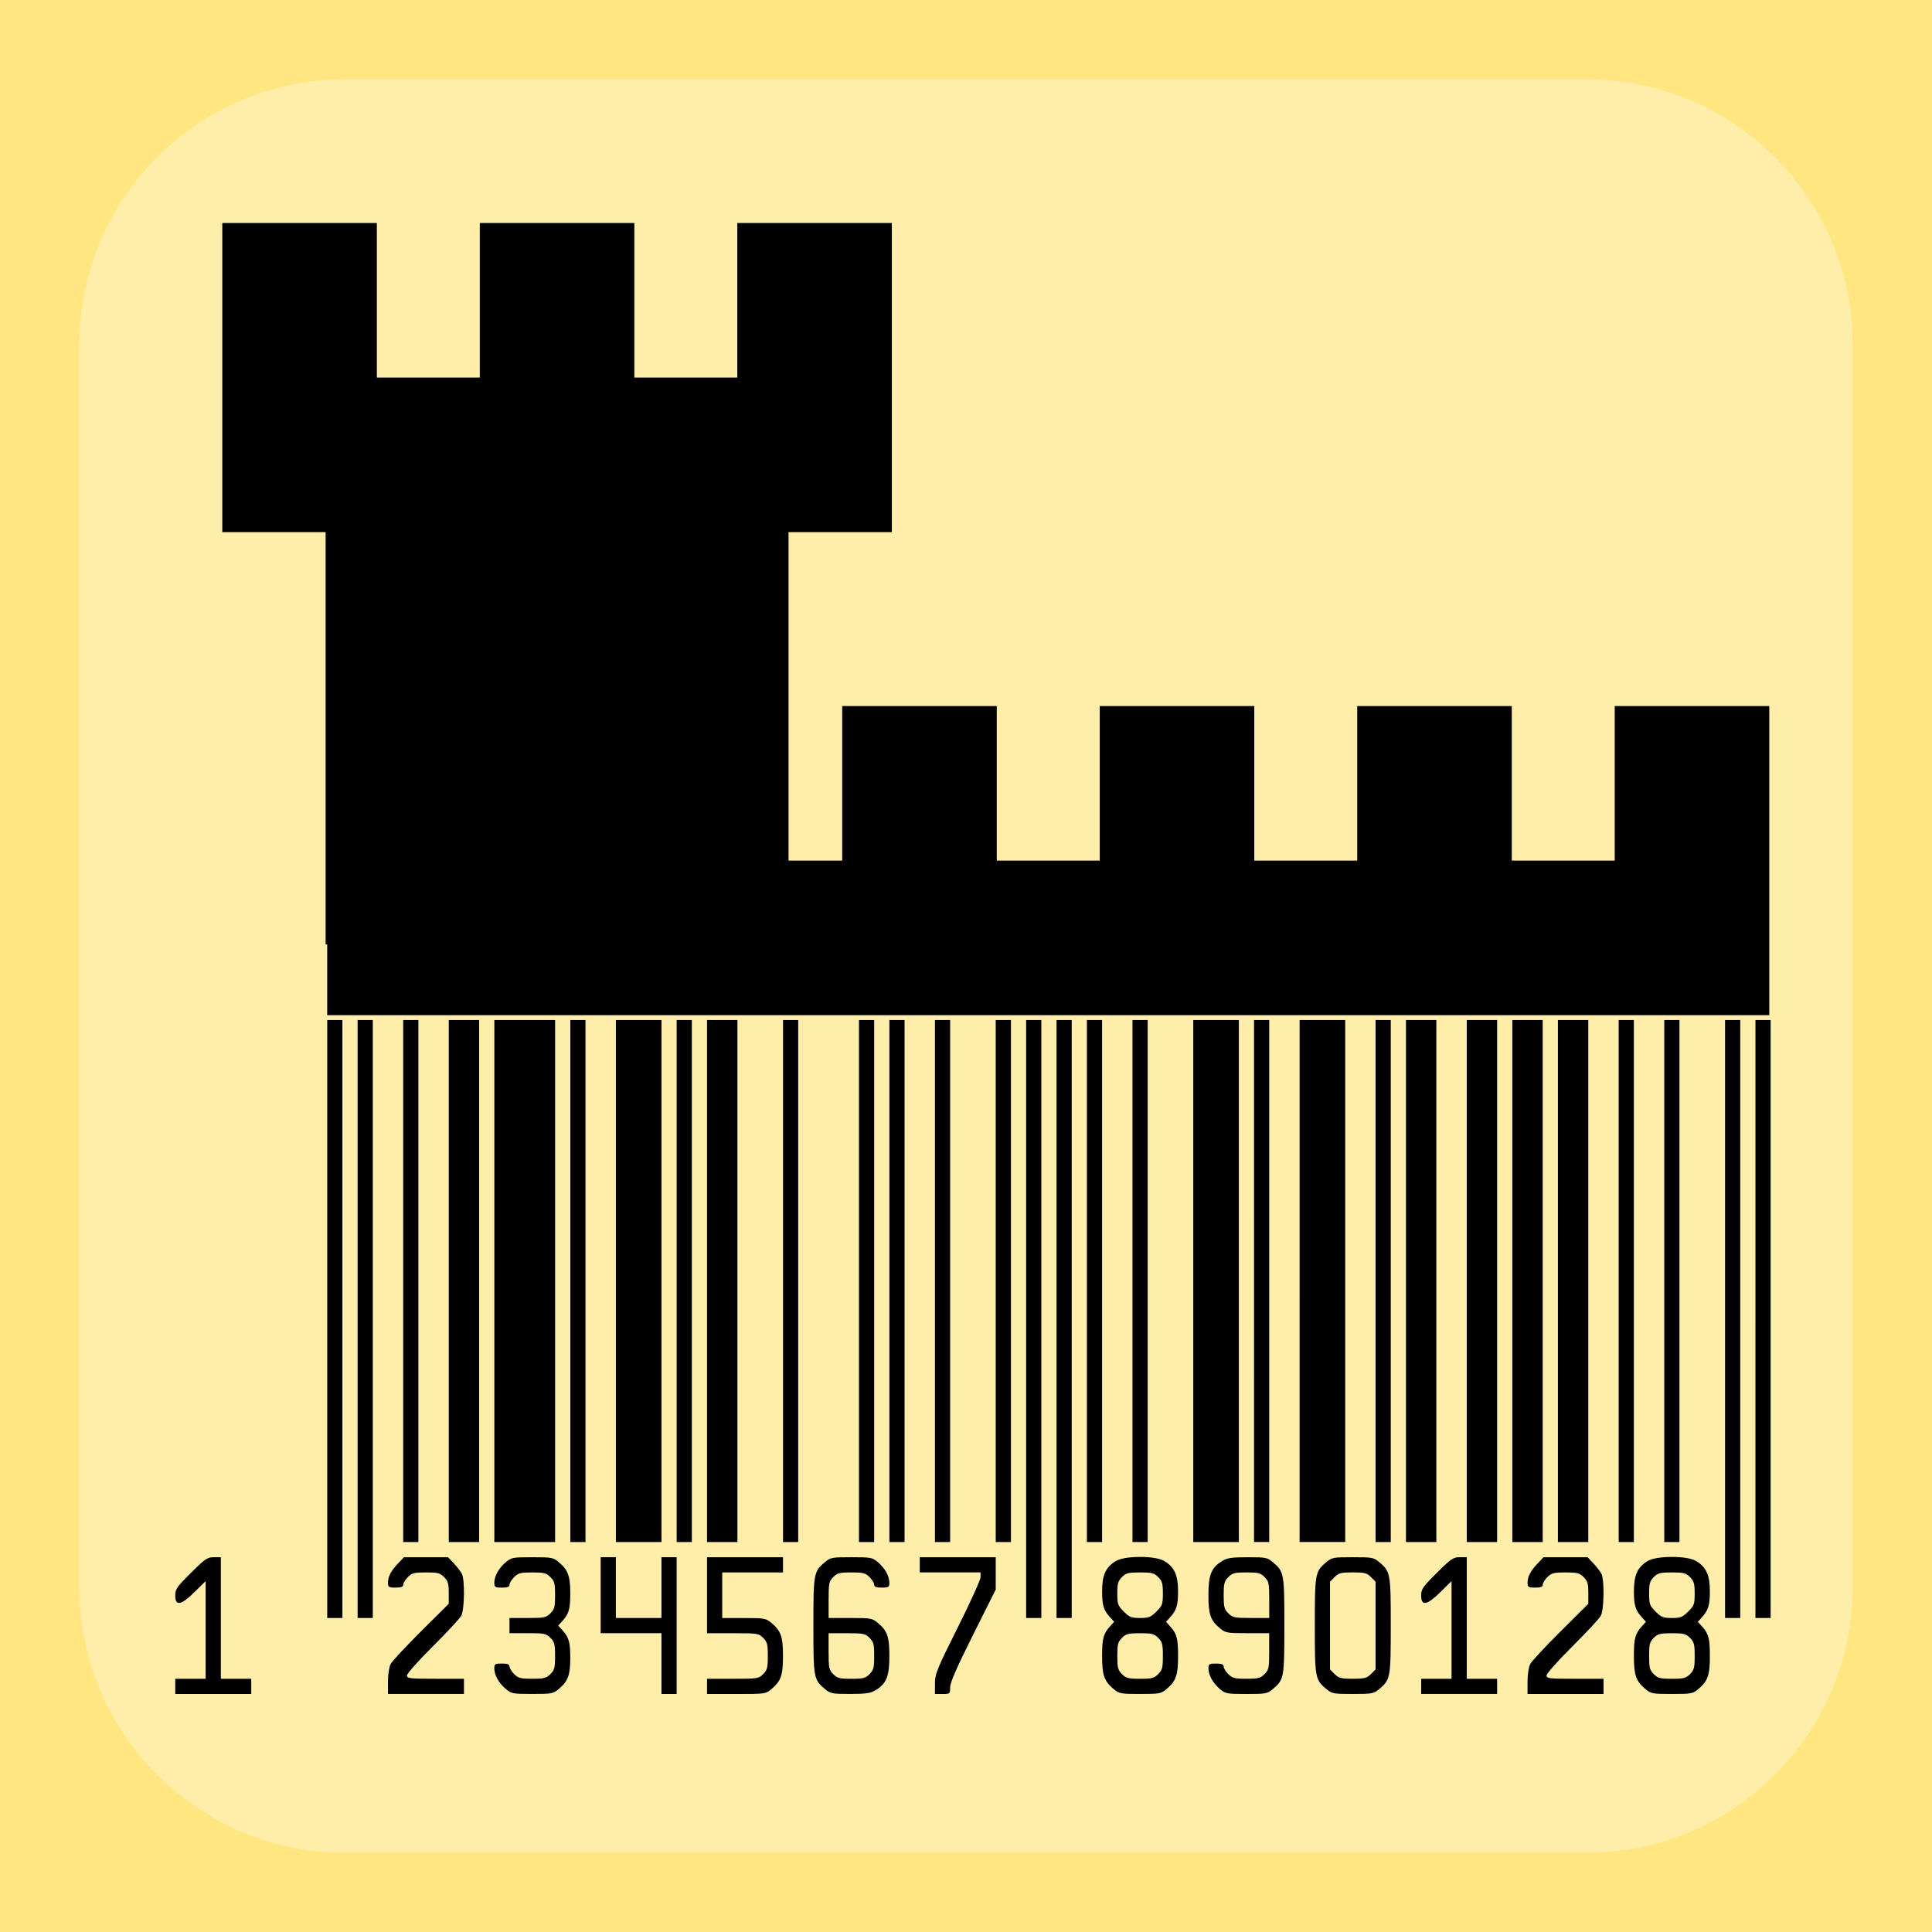
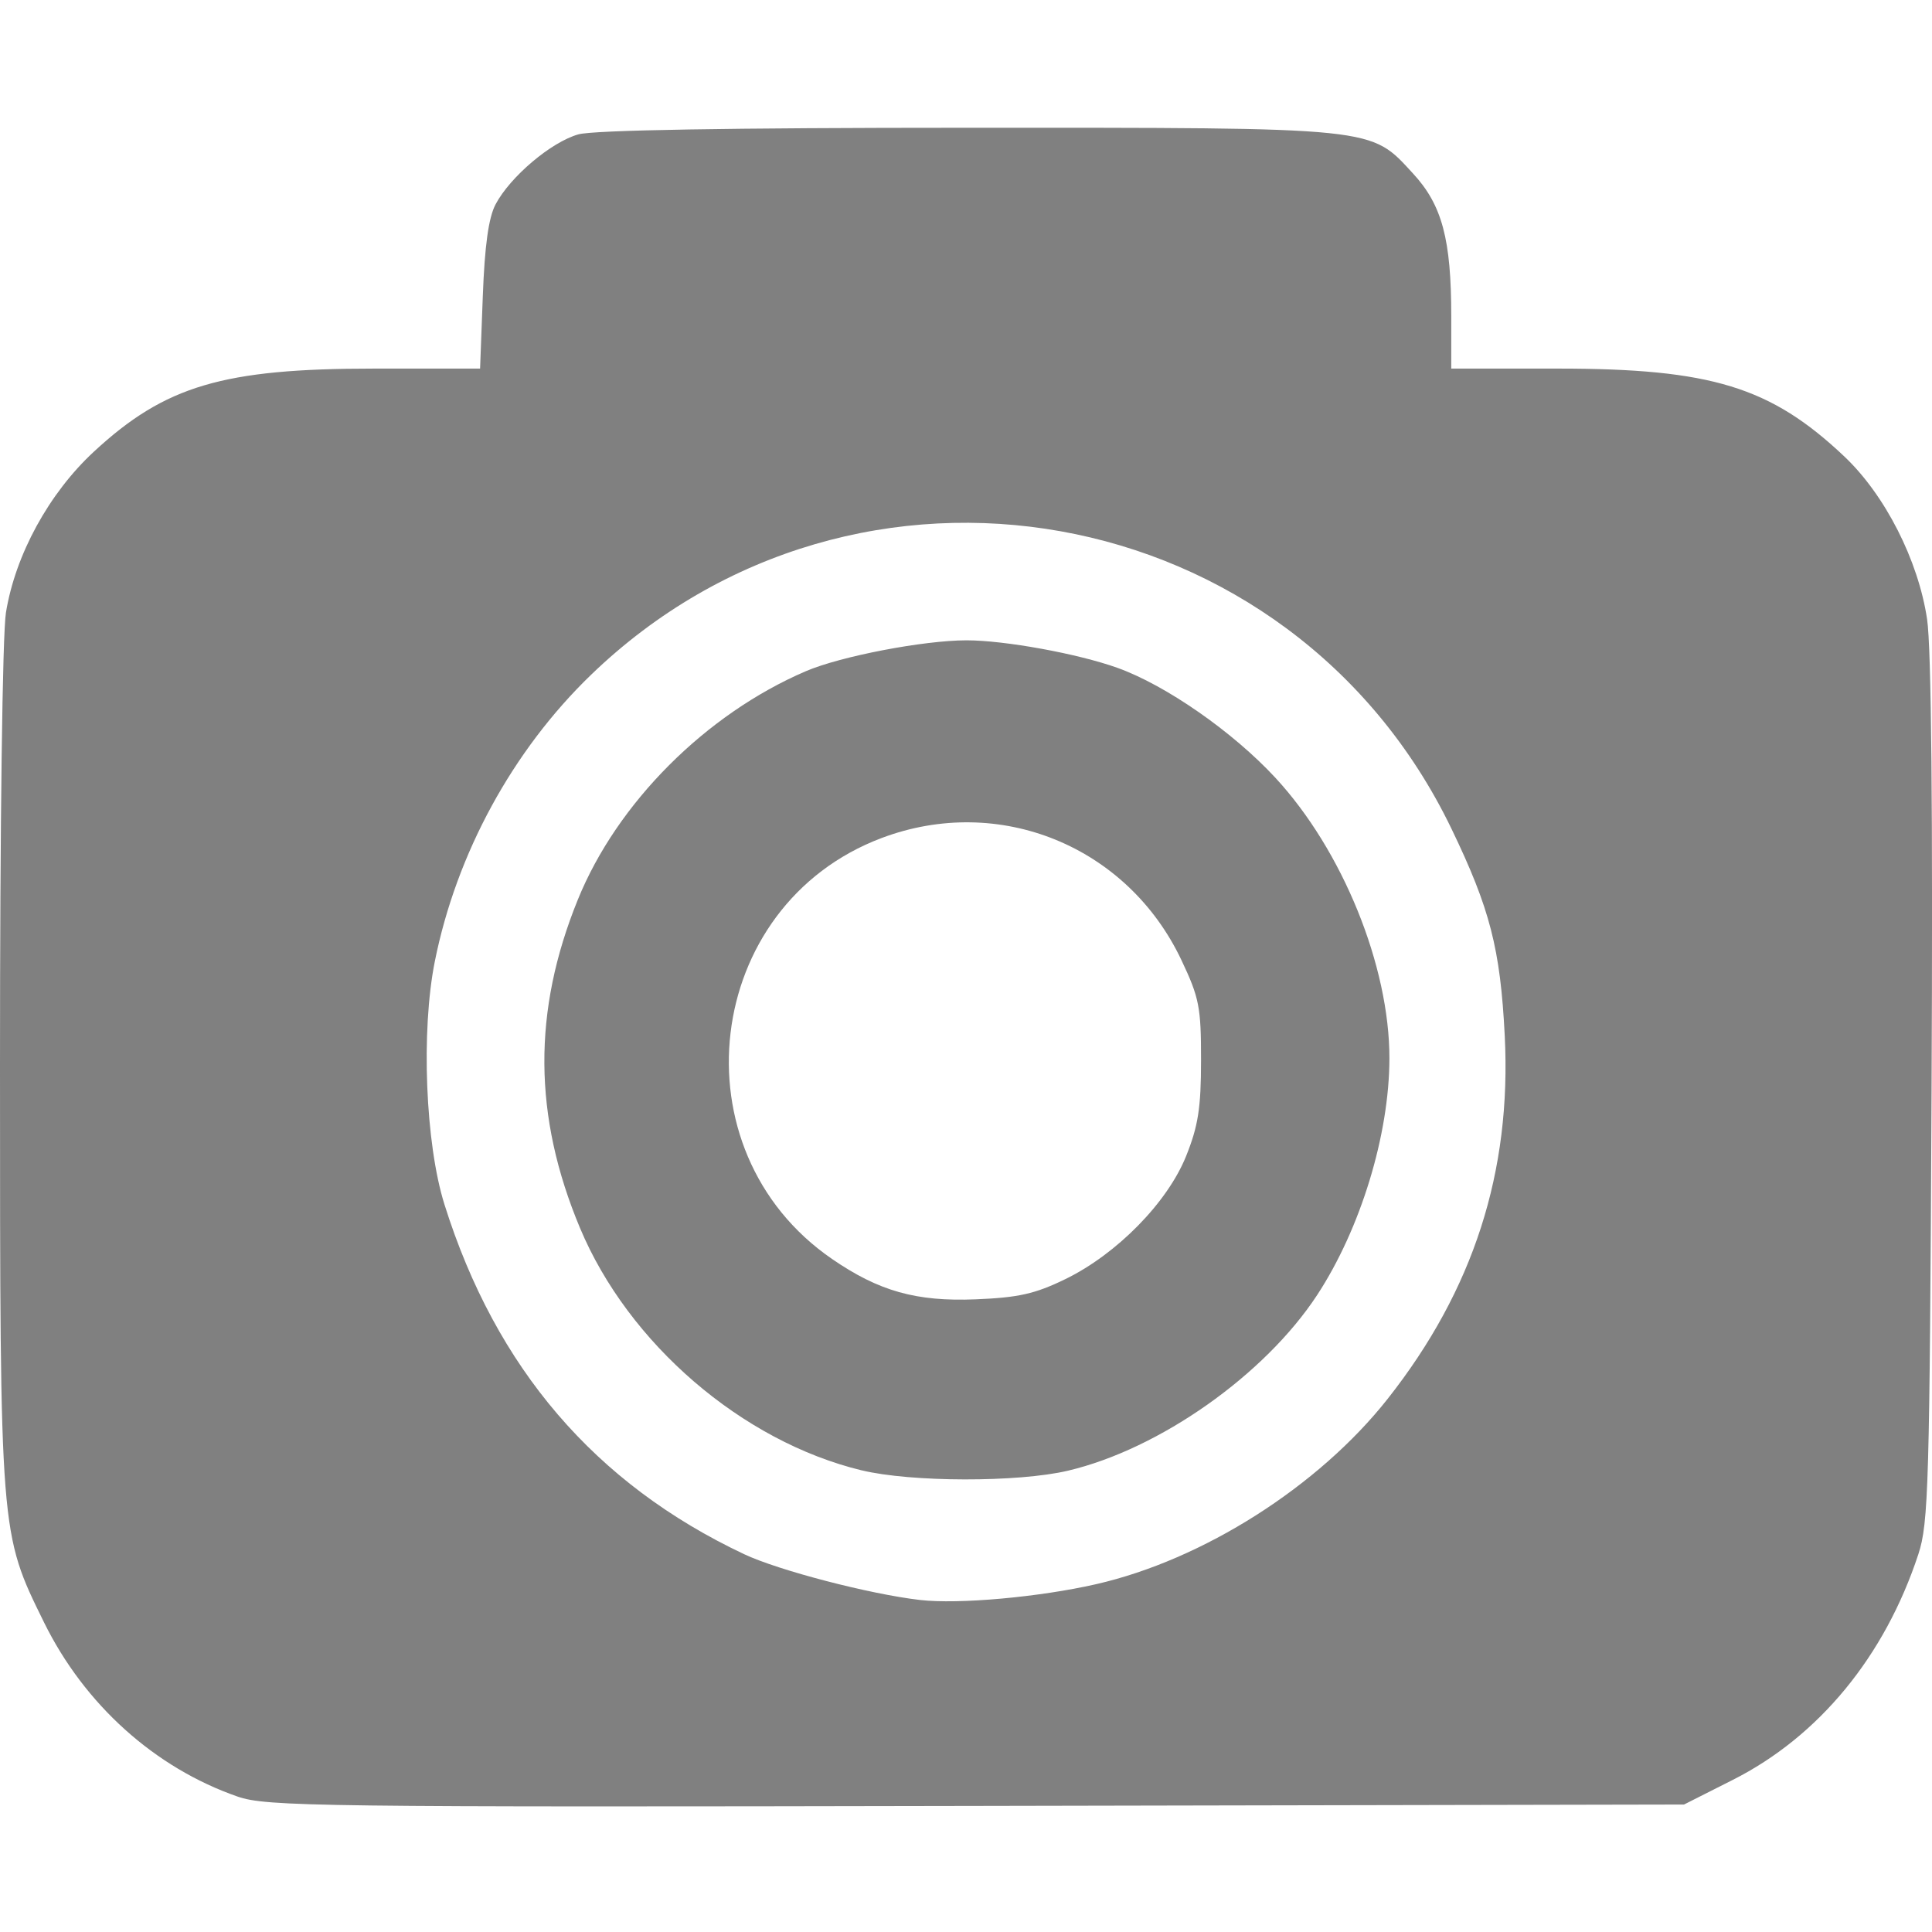
<svg xmlns="http://www.w3.org/2000/svg" width="100" height="100" viewBox="0 0 100 100" version="1.1" id="svg821">
  <defs id="defs815" />
-   <g id="layer1">
+   <g id="layer1" style="display:none">
    <rect style="opacity:1;vector-effect:none;fill:#ffe680;fill-opacity:1;stroke:none;stroke-width:7.887;stroke-linecap:round;stroke-linejoin:round;stroke-miterlimit:4;stroke-dasharray:none;stroke-dashoffset:0;stroke-opacity:1;paint-order:markers fill stroke" id="rect812" width="100" height="100" x="0" y="0" ry="0" />
    <rect ry="13.75" y="4.107" x="4.107" height="91.786" width="91.786" id="rect814" style="opacity:1;vector-effect:none;fill:#ffeeaa;fill-opacity:1;stroke:none;stroke-width:7.239;stroke-linecap:round;stroke-linejoin:round;stroke-miterlimit:4;stroke-dasharray:none;stroke-dashoffset:0;stroke-opacity:1;paint-order:markers fill stroke" />
-     <path style="fill:#000000;stroke-width:0.098" d="m 9.071,87.285 v -0.393 H 9.857 10.644 V 84.364 81.836 l -0.568,0.562 c -0.699,0.692 -1.005,0.75 -1.005,0.191 0,-0.334 0.081,-0.452 0.813,-1.18 C 10.611,80.686 10.736,80.601 11.064,80.601 h 0.367 v 3.146 3.146 h 0.786 0.786 v 0.393 0.393 H 11.037 9.071 Z M 20.081,87.035 c 0,-0.369 0.06,-0.757 0.141,-0.909 0.077,-0.146 0.785,-0.906 1.573,-1.69 l 1.432,-1.424 v -0.571 c 0,-0.475 -0.041,-0.611 -0.241,-0.812 -0.211,-0.211 -0.329,-0.241 -0.938,-0.241 -0.609,0 -0.728,0.03 -0.938,0.241 -0.133,0.133 -0.241,0.31 -0.241,0.393 0,0.112 -0.104,0.152 -0.393,0.152 -0.357,0 -0.393,-0.024 -0.393,-0.252 0,-0.324 0.145,-0.603 0.523,-1.001 l 0.302,-0.319 h 1.141 1.141 l 0.302,0.319 c 0.166,0.176 0.352,0.416 0.413,0.534 0.162,0.316 0.14,1.852 -0.031,2.174 -0.077,0.146 -0.741,0.862 -1.475,1.591 -0.734,0.729 -1.334,1.404 -1.334,1.499 0,0.158 0.131,0.173 1.475,0.173 h 1.475 v 0.393 0.393 h -1.966 -1.966 z m 6.099,0.386 c -0.364,-0.306 -0.594,-0.719 -0.594,-1.065 0,-0.227 0.037,-0.251 0.393,-0.251 0.289,0 0.393,0.04 0.393,0.152 0,0.084 0.109,0.261 0.241,0.393 0.211,0.211 0.329,0.241 0.938,0.241 0.609,0 0.728,-0.03 0.938,-0.241 0.211,-0.211 0.241,-0.329 0.241,-0.938 0,-0.609 -0.03,-0.728 -0.241,-0.938 -0.222,-0.222 -0.314,-0.241 -1.18,-0.241 h -0.938 v -0.393 -0.393 h 0.938 c 0.865,0 0.957,-0.019 1.18,-0.241 0.211,-0.211 0.241,-0.329 0.241,-0.938 0,-0.609 -0.03,-0.728 -0.241,-0.938 -0.211,-0.211 -0.329,-0.241 -0.938,-0.241 -0.609,0 -0.728,0.03 -0.938,0.241 -0.133,0.133 -0.241,0.31 -0.241,0.393 0,0.112 -0.104,0.152 -0.393,0.152 -0.356,0 -0.393,-0.024 -0.393,-0.251 0,-0.346 0.23,-0.759 0.594,-1.065 0.289,-0.243 0.365,-0.257 1.372,-0.257 1.007,0 1.083,0.014 1.372,0.257 0.476,0.401 0.594,0.72 0.594,1.612 0,0.818 -0.071,1.063 -0.423,1.448 l -0.201,0.221 0.201,0.221 c 0.351,0.386 0.423,0.63 0.423,1.448 0,0.892 -0.118,1.211 -0.594,1.612 -0.289,0.243 -0.365,0.257 -1.372,0.257 -1.007,0 -1.083,-0.014 -1.372,-0.257 z m 8.057,-1.315 v -1.573 h -1.573 -1.573 v -1.966 -1.966 h 0.393 0.393 v 1.573 1.573 h 1.18 1.18 v -1.573 -1.573 h 0.393 0.393 v 3.539 3.539 h -0.393 -0.393 z m 2.359,1.18 v -0.393 h 1.332 c 1.283,0 1.34,-0.009 1.573,-0.241 0.211,-0.211 0.241,-0.329 0.241,-0.938 0,-0.609 -0.03,-0.728 -0.241,-0.938 -0.232,-0.232 -0.29,-0.241 -1.573,-0.241 h -1.332 v -1.966 -1.966 h 1.966 1.966 v 0.393 0.393 h -1.573 -1.573 v 1.18 1.18 h 1.123 c 1.068,0 1.138,0.013 1.429,0.257 0.489,0.411 0.594,0.713 0.594,1.709 0,0.996 -0.105,1.297 -0.594,1.709 -0.301,0.253 -0.33,0.257 -1.822,0.257 h -1.516 z m 6.099,0.136 c -0.577,-0.486 -0.594,-0.578 -0.594,-3.282 0,-2.703 0.017,-2.796 0.594,-3.282 0.289,-0.243 0.365,-0.257 1.372,-0.257 1.007,0 1.083,0.014 1.372,0.257 0.364,0.306 0.594,0.719 0.594,1.065 0,0.227 -0.037,0.251 -0.393,0.251 -0.289,0 -0.393,-0.04 -0.393,-0.152 0,-0.084 -0.109,-0.261 -0.241,-0.393 -0.211,-0.211 -0.329,-0.241 -0.938,-0.241 -0.609,0 -0.728,0.03 -0.938,0.241 -0.222,0.222 -0.241,0.314 -0.241,1.18 v 0.938 h 1.123 c 1.068,0 1.138,0.013 1.429,0.257 0.492,0.414 0.594,0.712 0.593,1.728 -3.91e-4,1.038 -0.151,1.409 -0.711,1.75 -0.264,0.161 -0.496,0.195 -1.32,0.196 -0.936,3.91e-4 -1.02,-0.016 -1.306,-0.257 z m 2.311,-0.77 c 0.211,-0.211 0.241,-0.329 0.241,-0.938 0,-0.609 -0.03,-0.728 -0.241,-0.938 -0.222,-0.222 -0.314,-0.241 -1.18,-0.241 h -0.938 v 0.938 c 0,0.865 0.019,0.957 0.241,1.18 0.211,0.211 0.329,0.241 0.938,0.241 0.609,0 0.728,-0.03 0.938,-0.241 z m 3.387,0.486 c 0,-0.495 0.1,-0.742 1.18,-2.899 0.649,-1.297 1.18,-2.469 1.18,-2.604 v -0.247 h -1.573 -1.573 v -0.393 -0.393 h 1.966 1.966 v 0.836 0.836 l -1.18,2.358 c -0.835,1.669 -1.18,2.458 -1.18,2.703 0,0.337 -0.009,0.345 -0.393,0.345 h -0.393 z m 9.245,0.284 c -0.489,-0.412 -0.594,-0.713 -0.594,-1.71 0,-0.913 0.066,-1.155 0.423,-1.547 l 0.201,-0.221 -0.201,-0.221 c -0.346,-0.38 -0.423,-0.628 -0.422,-1.37 3.92e-4,-0.827 0.187,-1.236 0.711,-1.555 0.464,-0.283 2.044,-0.283 2.509,0 0.524,0.319 0.711,0.728 0.711,1.555 3.92e-4,0.742 -0.076,0.99 -0.422,1.37 l -0.201,0.221 0.201,0.221 c 0.357,0.391 0.423,0.633 0.423,1.547 0,0.997 -0.105,1.299 -0.594,1.71 -0.289,0.243 -0.365,0.257 -1.372,0.257 -1.007,0 -1.083,-0.014 -1.372,-0.257 z m 2.311,-0.77 c 0.211,-0.211 0.241,-0.329 0.241,-0.938 0,-0.609 -0.03,-0.728 -0.241,-0.938 -0.211,-0.211 -0.329,-0.241 -0.938,-0.241 -0.609,0 -0.728,0.03 -0.938,0.241 -0.211,0.211 -0.241,0.329 -0.241,0.938 0,0.609 0.03,0.728 0.241,0.938 0.211,0.211 0.329,0.241 0.938,0.241 0.609,0 0.728,-0.03 0.938,-0.241 z m -0.093,-3.239 c 0.308,-0.308 0.334,-0.382 0.334,-0.938 0,-0.51 -0.037,-0.642 -0.241,-0.845 -0.211,-0.211 -0.329,-0.241 -0.938,-0.241 -0.609,0 -0.728,0.03 -0.938,0.241 -0.204,0.204 -0.241,0.335 -0.241,0.845 0,0.556 0.027,0.631 0.334,0.938 0.294,0.294 0.395,0.334 0.845,0.334 0.45,0 0.551,-0.04 0.845,-0.334 z m 3.287,4.009 c -0.364,-0.306 -0.594,-0.719 -0.594,-1.065 0,-0.227 0.037,-0.251 0.393,-0.251 0.289,0 0.393,0.04 0.393,0.152 0,0.084 0.109,0.261 0.241,0.393 0.211,0.211 0.329,0.241 0.938,0.241 0.609,0 0.728,-0.03 0.938,-0.241 0.222,-0.222 0.241,-0.314 0.241,-1.18 v -0.938 h -1.123 c -1.068,0 -1.138,-0.013 -1.429,-0.257 -0.492,-0.414 -0.594,-0.712 -0.593,-1.728 3.91e-4,-1.038 0.151,-1.409 0.711,-1.75 0.264,-0.161 0.496,-0.195 1.32,-0.196 0.936,-3.92e-4 1.02,0.016 1.306,0.257 0.577,0.486 0.594,0.578 0.594,3.282 0,2.703 -0.017,2.796 -0.594,3.282 -0.289,0.243 -0.365,0.257 -1.372,0.257 -1.007,0 -1.083,-0.014 -1.372,-0.257 z m 2.552,-4.613 c 0,-0.865 -0.019,-0.957 -0.241,-1.18 -0.211,-0.211 -0.329,-0.241 -0.938,-0.241 -0.609,0 -0.728,0.03 -0.938,0.241 -0.211,0.211 -0.241,0.329 -0.241,0.938 0,0.609 0.03,0.728 0.241,0.938 0.222,0.222 0.314,0.241 1.18,0.241 h 0.938 z m 2.953,4.613 c -0.577,-0.486 -0.594,-0.578 -0.594,-3.282 0,-2.703 0.017,-2.796 0.594,-3.282 0.289,-0.243 0.365,-0.257 1.372,-0.257 1.007,0 1.083,0.014 1.372,0.257 0.577,0.486 0.594,0.578 0.594,3.282 0,2.703 -0.017,2.796 -0.594,3.282 -0.289,0.243 -0.365,0.257 -1.372,0.257 -1.007,0 -1.083,-0.014 -1.372,-0.257 z m 2.311,-0.77 0.241,-0.241 V 84.14 81.87 L 70.958,81.628 c -0.211,-0.211 -0.329,-0.241 -0.938,-0.241 -0.609,0 -0.728,0.03 -0.938,0.241 l -0.241,0.241 v 2.27 2.27 l 0.241,0.241 c 0.211,0.211 0.329,0.241 0.938,0.241 0.609,0 0.728,-0.03 0.938,-0.241 z m 2.601,0.635 v -0.393 h 0.786 0.786 V 84.364 81.836 l -0.568,0.562 c -0.699,0.692 -1.005,0.75 -1.005,0.191 0,-0.334 0.081,-0.452 0.813,-1.18 0.727,-0.723 0.852,-0.809 1.18,-0.809 h 0.367 v 3.146 3.146 h 0.786 0.786 v 0.393 0.393 h -1.966 -1.966 z m 5.505,-0.251 c 0,-0.369 0.06,-0.757 0.141,-0.909 0.077,-0.146 0.785,-0.906 1.573,-1.69 l 1.432,-1.424 v -0.571 c 0,-0.475 -0.041,-0.611 -0.241,-0.812 -0.211,-0.211 -0.329,-0.241 -0.938,-0.241 -0.609,0 -0.728,0.03 -0.938,0.241 -0.133,0.133 -0.241,0.31 -0.241,0.393 0,0.112 -0.104,0.152 -0.393,0.152 -0.357,0 -0.393,-0.024 -0.393,-0.252 0,-0.324 0.145,-0.603 0.523,-1.001 l 0.302,-0.319 h 1.141 1.141 l 0.302,0.319 c 0.166,0.176 0.352,0.416 0.413,0.534 0.162,0.316 0.14,1.852 -0.031,2.174 -0.077,0.146 -0.741,0.862 -1.475,1.591 -0.734,0.729 -1.334,1.404 -1.334,1.499 0,0.158 0.131,0.173 1.475,0.173 h 1.475 v 0.393 0.393 H 81.03 79.064 Z m 6.099,0.386 c -0.489,-0.412 -0.594,-0.713 -0.594,-1.71 0,-0.913 0.066,-1.155 0.423,-1.547 l 0.201,-0.221 -0.201,-0.221 c -0.346,-0.38 -0.423,-0.628 -0.422,-1.37 3.92e-4,-0.827 0.187,-1.236 0.711,-1.555 0.464,-0.283 2.044,-0.283 2.509,0 0.524,0.319 0.711,0.728 0.711,1.555 3.92e-4,0.742 -0.076,0.99 -0.422,1.37 l -0.201,0.221 0.201,0.221 c 0.357,0.391 0.423,0.633 0.423,1.547 0,0.997 -0.105,1.299 -0.594,1.71 -0.289,0.243 -0.365,0.257 -1.372,0.257 -1.007,0 -1.083,-0.014 -1.372,-0.257 z m 2.311,-0.77 c 0.211,-0.211 0.241,-0.329 0.241,-0.938 0,-0.609 -0.03,-0.728 -0.241,-0.938 -0.211,-0.211 -0.329,-0.241 -0.938,-0.241 -0.609,0 -0.728,0.03 -0.938,0.241 -0.211,0.211 -0.241,0.329 -0.241,0.938 0,0.609 0.03,0.728 0.241,0.938 0.211,0.211 0.329,0.241 0.938,0.241 0.609,0 0.728,-0.03 0.938,-0.241 z m -0.093,-3.239 c 0.308,-0.308 0.334,-0.382 0.334,-0.938 0,-0.51 -0.037,-0.642 -0.241,-0.845 -0.211,-0.211 -0.329,-0.241 -0.938,-0.241 -0.609,0 -0.728,0.03 -0.938,0.241 -0.204,0.204 -0.241,0.335 -0.241,0.845 0,0.556 0.027,0.631 0.334,0.938 0.294,0.294 0.395,0.334 0.845,0.334 0.45,0 0.551,-0.04 0.845,-0.334 z m -70.445,-20.949 0,-9.666 h 0.393 0.393 l 0,9.666 v 21.283 h -0.393 -0.393 z m 1.573,0 0,-9.666 h 0.393 0.393 l 0,9.666 v 21.283 h -0.393 -0.393 z m 34.603,0 0,-9.666 h 0.393 0.393 l 0,9.666 v 21.283 h -0.393 -0.393 z m 1.573,0 0,-9.666 h 0.393 0.393 l 0,9.666 v 21.283 h -0.393 -0.393 z m 34.603,0 0,-9.666 h 0.393 0.393 l 0,9.666 v 21.283 h -0.393 -0.393 z m 1.573,0 0,-9.666 h 0.393 0.393 l 0,9.666 V 83.746 H 91.254 90.861 Z m -69.993,-1.966 0,-7.7 h 0.393 0.393 l 0,7.7 v 19.317 h -0.393 -0.393 z m 2.359,0 0,-7.7 h 0.786 0.786 l 0,7.7 v 19.317 h -0.786 -0.786 z m 2.359,0 0,-7.7 h 1.573 1.573 l 0,7.7 v 19.317 h -1.573 -1.573 z m 3.932,0 0,-7.7 h 0.393 0.393 l 0,7.7 v 19.317 h -0.393 -0.393 z m 2.359,0 0,-7.7 h 1.18 1.18 l 0,7.7 v 19.317 h -1.18 -1.18 z m 3.146,0 0,-7.7 h 0.393 0.393 l 0,7.7 v 19.317 h -0.393 -0.393 z m 1.573,0 0,-7.7 h 0.786 0.786 l 0,7.7 v 19.317 h -0.786 -0.786 z m 3.932,0 0,-7.7 h 0.393 0.393 l 0,7.7 v 19.317 h -0.393 -0.393 z m 3.932,0 0,-7.7 h 0.393 0.393 l 0,7.7 v 19.317 h -0.393 -0.393 z m 1.573,0 0,-7.7 h 0.393 0.393 l 0,7.7 v 19.317 h -0.393 -0.393 z m 2.359,0 0,-7.7 h 0.393 0.393 l 0,7.7 v 19.317 h -0.393 -0.393 z m 3.146,0 0,-7.7 h 0.393 0.393 l 0,7.7 v 19.317 h -0.393 -0.393 z m 4.719,0 0,-7.7 h 0.393 0.393 l 0,7.7 v 19.317 h -0.393 -0.393 z m 2.359,0 0,-7.7 h 0.393 0.393 l 0,7.7 v 19.317 h -0.393 -0.393 z m 3.146,0 0,-7.7 h 1.18 1.18 l 0,7.7 v 19.317 h -1.18 -1.18 z m 3.146,0 0,-7.7 h 0.393 0.393 l 0,7.7 V 79.814 H 65.301 64.908 Z m 2.359,0 0,-7.7 h 1.18 1.18 l 0,7.7 V 79.814 H 68.447 67.267 Z m 3.932,0 0,-7.7 h 0.393 0.393 l 0,7.7 v 19.317 h -0.393 -0.393 z m 1.573,0 0,-7.7 h 0.786 0.786 l 0,7.7 v 19.317 h -0.786 -0.786 z m 3.146,0 0,-7.7 h 0.786 0.786 l 0,7.7 v 19.317 h -0.786 -0.786 z m 2.359,0 0,-7.7 h 0.786 0.786 l 0,7.7 v 19.317 h -0.786 -0.786 z m 2.359,0 0,-7.7 h 0.786 0.786 l 0,7.7 v 19.317 h -0.786 -0.786 z m 3.146,0 0,-7.7 h 0.393 0.393 l 0,7.7 v 19.317 h -0.393 -0.393 z m 2.359,0 0,-7.7 h 0.393 0.393 l 0,7.7 v 19.317 h -0.393 -0.393 z" id="path827" />
-     <path style="opacity:1;vector-effect:none;fill:#000000;fill-opacity:1;stroke:none;stroke-width:1.353;stroke-linecap:round;stroke-linejoin:round;stroke-miterlimit:4;stroke-dasharray:none;stroke-dashoffset:0;stroke-opacity:1;paint-order:markers fill stroke" d="M 11.506 11.543 L 11.506 19.543 L 11.506 27.543 L 16.854 27.543 L 16.854 48.883 L 16.936 48.883 L 16.936 52.545 L 91.578 52.545 L 91.578 44.545 L 91.578 36.545 L 83.578 36.545 L 83.578 44.545 L 78.25 44.545 L 78.25 36.545 L 70.25 36.545 L 70.25 44.545 L 64.922 44.545 L 64.922 36.545 L 56.922 36.545 L 56.922 44.545 L 51.592 44.545 L 51.592 36.545 L 43.592 36.545 L 43.592 44.545 L 40.814 44.545 L 40.814 27.543 L 46.162 27.543 L 46.162 19.543 L 46.162 11.543 L 38.162 11.543 L 38.162 19.543 L 32.834 19.543 L 32.834 11.543 L 24.834 11.543 L 24.834 19.543 L 19.506 19.543 L 19.506 11.543 L 11.506 11.543 z " id="rect829" />
+     <path style="fill:#000000;stroke-width:0.098" d="m 9.071,87.285 v -0.393 H 9.857 10.644 V 84.364 81.836 l -0.568,0.562 c -0.699,0.692 -1.005,0.75 -1.005,0.191 0,-0.334 0.081,-0.452 0.813,-1.18 C 10.611,80.686 10.736,80.601 11.064,80.601 h 0.367 v 3.146 3.146 h 0.786 0.786 v 0.393 0.393 H 11.037 9.071 Z M 20.081,87.035 c 0,-0.369 0.06,-0.757 0.141,-0.909 0.077,-0.146 0.785,-0.906 1.573,-1.69 l 1.432,-1.424 v -0.571 c 0,-0.475 -0.041,-0.611 -0.241,-0.812 -0.211,-0.211 -0.329,-0.241 -0.938,-0.241 -0.609,0 -0.728,0.03 -0.938,0.241 -0.133,0.133 -0.241,0.31 -0.241,0.393 0,0.112 -0.104,0.152 -0.393,0.152 -0.357,0 -0.393,-0.024 -0.393,-0.252 0,-0.324 0.145,-0.603 0.523,-1.001 l 0.302,-0.319 h 1.141 1.141 l 0.302,0.319 c 0.166,0.176 0.352,0.416 0.413,0.534 0.162,0.316 0.14,1.852 -0.031,2.174 -0.077,0.146 -0.741,0.862 -1.475,1.591 -0.734,0.729 -1.334,1.404 -1.334,1.499 0,0.158 0.131,0.173 1.475,0.173 h 1.475 v 0.393 0.393 h -1.966 -1.966 z m 6.099,0.386 c -0.364,-0.306 -0.594,-0.719 -0.594,-1.065 0,-0.227 0.037,-0.251 0.393,-0.251 0.289,0 0.393,0.04 0.393,0.152 0,0.084 0.109,0.261 0.241,0.393 0.211,0.211 0.329,0.241 0.938,0.241 0.609,0 0.728,-0.03 0.938,-0.241 0.211,-0.211 0.241,-0.329 0.241,-0.938 0,-0.609 -0.03,-0.728 -0.241,-0.938 -0.222,-0.222 -0.314,-0.241 -1.18,-0.241 h -0.938 v -0.393 -0.393 h 0.938 c 0.865,0 0.957,-0.019 1.18,-0.241 0.211,-0.211 0.241,-0.329 0.241,-0.938 0,-0.609 -0.03,-0.728 -0.241,-0.938 -0.211,-0.211 -0.329,-0.241 -0.938,-0.241 -0.609,0 -0.728,0.03 -0.938,0.241 -0.133,0.133 -0.241,0.31 -0.241,0.393 0,0.112 -0.104,0.152 -0.393,0.152 -0.356,0 -0.393,-0.024 -0.393,-0.251 0,-0.346 0.23,-0.759 0.594,-1.065 0.289,-0.243 0.365,-0.257 1.372,-0.257 1.007,0 1.083,0.014 1.372,0.257 0.476,0.401 0.594,0.72 0.594,1.612 0,0.818 -0.071,1.063 -0.423,1.448 l -0.201,0.221 0.201,0.221 c 0.351,0.386 0.423,0.63 0.423,1.448 0,0.892 -0.118,1.211 -0.594,1.612 -0.289,0.243 -0.365,0.257 -1.372,0.257 -1.007,0 -1.083,-0.014 -1.372,-0.257 z m 8.057,-1.315 v -1.573 h -1.573 -1.573 v -1.966 -1.966 h 0.393 0.393 v 1.573 1.573 h 1.18 1.18 v -1.573 -1.573 h 0.393 0.393 v 3.539 3.539 h -0.393 -0.393 z m 2.359,1.18 v -0.393 h 1.332 c 1.283,0 1.34,-0.009 1.573,-0.241 0.211,-0.211 0.241,-0.329 0.241,-0.938 0,-0.609 -0.03,-0.728 -0.241,-0.938 -0.232,-0.232 -0.29,-0.241 -1.573,-0.241 h -1.332 v -1.966 -1.966 h 1.966 1.966 v 0.393 0.393 h -1.573 -1.573 v 1.18 1.18 h 1.123 c 1.068,0 1.138,0.013 1.429,0.257 0.489,0.411 0.594,0.713 0.594,1.709 0,0.996 -0.105,1.297 -0.594,1.709 -0.301,0.253 -0.33,0.257 -1.822,0.257 h -1.516 z m 6.099,0.136 c -0.577,-0.486 -0.594,-0.578 -0.594,-3.282 0,-2.703 0.017,-2.796 0.594,-3.282 0.289,-0.243 0.365,-0.257 1.372,-0.257 1.007,0 1.083,0.014 1.372,0.257 0.364,0.306 0.594,0.719 0.594,1.065 0,0.227 -0.037,0.251 -0.393,0.251 -0.289,0 -0.393,-0.04 -0.393,-0.152 0,-0.084 -0.109,-0.261 -0.241,-0.393 -0.211,-0.211 -0.329,-0.241 -0.938,-0.241 -0.609,0 -0.728,0.03 -0.938,0.241 -0.222,0.222 -0.241,0.314 -0.241,1.18 v 0.938 h 1.123 c 1.068,0 1.138,0.013 1.429,0.257 0.492,0.414 0.594,0.712 0.593,1.728 -3.91e-4,1.038 -0.151,1.409 -0.711,1.75 -0.264,0.161 -0.496,0.195 -1.32,0.196 -0.936,3.91e-4 -1.02,-0.016 -1.306,-0.257 z m 2.311,-0.77 c 0.211,-0.211 0.241,-0.329 0.241,-0.938 0,-0.609 -0.03,-0.728 -0.241,-0.938 -0.222,-0.222 -0.314,-0.241 -1.18,-0.241 h -0.938 v 0.938 c 0,0.865 0.019,0.957 0.241,1.18 0.211,0.211 0.329,0.241 0.938,0.241 0.609,0 0.728,-0.03 0.938,-0.241 z m 3.387,0.486 c 0,-0.495 0.1,-0.742 1.18,-2.899 0.649,-1.297 1.18,-2.469 1.18,-2.604 v -0.247 h -1.573 -1.573 v -0.393 -0.393 h 1.966 1.966 v 0.836 0.836 l -1.18,2.358 c -0.835,1.669 -1.18,2.458 -1.18,2.703 0,0.337 -0.009,0.345 -0.393,0.345 h -0.393 z m 9.245,0.284 c -0.489,-0.412 -0.594,-0.713 -0.594,-1.71 0,-0.913 0.066,-1.155 0.423,-1.547 l 0.201,-0.221 -0.201,-0.221 c -0.346,-0.38 -0.423,-0.628 -0.422,-1.37 3.92e-4,-0.827 0.187,-1.236 0.711,-1.555 0.464,-0.283 2.044,-0.283 2.509,0 0.524,0.319 0.711,0.728 0.711,1.555 3.92e-4,0.742 -0.076,0.99 -0.422,1.37 l -0.201,0.221 0.201,0.221 c 0.357,0.391 0.423,0.633 0.423,1.547 0,0.997 -0.105,1.299 -0.594,1.71 -0.289,0.243 -0.365,0.257 -1.372,0.257 -1.007,0 -1.083,-0.014 -1.372,-0.257 z m 2.311,-0.77 c 0.211,-0.211 0.241,-0.329 0.241,-0.938 0,-0.609 -0.03,-0.728 -0.241,-0.938 -0.211,-0.211 -0.329,-0.241 -0.938,-0.241 -0.609,0 -0.728,0.03 -0.938,0.241 -0.211,0.211 -0.241,0.329 -0.241,0.938 0,0.609 0.03,0.728 0.241,0.938 0.211,0.211 0.329,0.241 0.938,0.241 0.609,0 0.728,-0.03 0.938,-0.241 z m -0.093,-3.239 c 0.308,-0.308 0.334,-0.382 0.334,-0.938 0,-0.51 -0.037,-0.642 -0.241,-0.845 -0.211,-0.211 -0.329,-0.241 -0.938,-0.241 -0.609,0 -0.728,0.03 -0.938,0.241 -0.204,0.204 -0.241,0.335 -0.241,0.845 0,0.556 0.027,0.631 0.334,0.938 0.294,0.294 0.395,0.334 0.845,0.334 0.45,0 0.551,-0.04 0.845,-0.334 z m 3.287,4.009 c -0.364,-0.306 -0.594,-0.719 -0.594,-1.065 0,-0.227 0.037,-0.251 0.393,-0.251 0.289,0 0.393,0.04 0.393,0.152 0,0.084 0.109,0.261 0.241,0.393 0.211,0.211 0.329,0.241 0.938,0.241 0.609,0 0.728,-0.03 0.938,-0.241 0.222,-0.222 0.241,-0.314 0.241,-1.18 v -0.938 h -1.123 c -1.068,0 -1.138,-0.013 -1.429,-0.257 -0.492,-0.414 -0.594,-0.712 -0.593,-1.728 3.91e-4,-1.038 0.151,-1.409 0.711,-1.75 0.264,-0.161 0.496,-0.195 1.32,-0.196 0.936,-3.92e-4 1.02,0.016 1.306,0.257 0.577,0.486 0.594,0.578 0.594,3.282 0,2.703 -0.017,2.796 -0.594,3.282 -0.289,0.243 -0.365,0.257 -1.372,0.257 -1.007,0 -1.083,-0.014 -1.372,-0.257 z m 2.552,-4.613 c 0,-0.865 -0.019,-0.957 -0.241,-1.18 -0.211,-0.211 -0.329,-0.241 -0.938,-0.241 -0.609,0 -0.728,0.03 -0.938,0.241 -0.211,0.211 -0.241,0.329 -0.241,0.938 0,0.609 0.03,0.728 0.241,0.938 0.222,0.222 0.314,0.241 1.18,0.241 h 0.938 z m 2.953,4.613 c -0.577,-0.486 -0.594,-0.578 -0.594,-3.282 0,-2.703 0.017,-2.796 0.594,-3.282 0.289,-0.243 0.365,-0.257 1.372,-0.257 1.007,0 1.083,0.014 1.372,0.257 0.577,0.486 0.594,0.578 0.594,3.282 0,2.703 -0.017,2.796 -0.594,3.282 -0.289,0.243 -0.365,0.257 -1.372,0.257 -1.007,0 -1.083,-0.014 -1.372,-0.257 z m 2.311,-0.77 0.241,-0.241 V 84.14 81.87 L 70.958,81.628 c -0.211,-0.211 -0.329,-0.241 -0.938,-0.241 -0.609,0 -0.728,0.03 -0.938,0.241 l -0.241,0.241 v 2.27 2.27 l 0.241,0.241 c 0.211,0.211 0.329,0.241 0.938,0.241 0.609,0 0.728,-0.03 0.938,-0.241 z m 2.601,0.635 v -0.393 h 0.786 0.786 V 84.364 81.836 l -0.568,0.562 c -0.699,0.692 -1.005,0.75 -1.005,0.191 0,-0.334 0.081,-0.452 0.813,-1.18 0.727,-0.723 0.852,-0.809 1.18,-0.809 h 0.367 v 3.146 3.146 h 0.786 0.786 v 0.393 0.393 h -1.966 -1.966 z m 5.505,-0.251 c 0,-0.369 0.06,-0.757 0.141,-0.909 0.077,-0.146 0.785,-0.906 1.573,-1.69 l 1.432,-1.424 v -0.571 c 0,-0.475 -0.041,-0.611 -0.241,-0.812 -0.211,-0.211 -0.329,-0.241 -0.938,-0.241 -0.609,0 -0.728,0.03 -0.938,0.241 -0.133,0.133 -0.241,0.31 -0.241,0.393 0,0.112 -0.104,0.152 -0.393,0.152 -0.357,0 -0.393,-0.024 -0.393,-0.252 0,-0.324 0.145,-0.603 0.523,-1.001 l 0.302,-0.319 h 1.141 1.141 l 0.302,0.319 c 0.166,0.176 0.352,0.416 0.413,0.534 0.162,0.316 0.14,1.852 -0.031,2.174 -0.077,0.146 -0.741,0.862 -1.475,1.591 -0.734,0.729 -1.334,1.404 -1.334,1.499 0,0.158 0.131,0.173 1.475,0.173 h 1.475 v 0.393 0.393 H 81.03 79.064 Z m 6.099,0.386 c -0.489,-0.412 -0.594,-0.713 -0.594,-1.71 0,-0.913 0.066,-1.155 0.423,-1.547 l 0.201,-0.221 -0.201,-0.221 c -0.346,-0.38 -0.423,-0.628 -0.422,-1.37 3.92e-4,-0.827 0.187,-1.236 0.711,-1.555 0.464,-0.283 2.044,-0.283 2.509,0 0.524,0.319 0.711,0.728 0.711,1.555 3.92e-4,0.742 -0.076,0.99 -0.422,1.37 l -0.201,0.221 0.201,0.221 c 0.357,0.391 0.423,0.633 0.423,1.547 0,0.997 -0.105,1.299 -0.594,1.71 -0.289,0.243 -0.365,0.257 -1.372,0.257 -1.007,0 -1.083,-0.014 -1.372,-0.257 z m 2.311,-0.77 c 0.211,-0.211 0.241,-0.329 0.241,-0.938 0,-0.609 -0.03,-0.728 -0.241,-0.938 -0.211,-0.211 -0.329,-0.241 -0.938,-0.241 -0.609,0 -0.728,0.03 -0.938,0.241 -0.211,0.211 -0.241,0.329 -0.241,0.938 0,0.609 0.03,0.728 0.241,0.938 0.211,0.211 0.329,0.241 0.938,0.241 0.609,0 0.728,-0.03 0.938,-0.241 z m -0.093,-3.239 c 0.308,-0.308 0.334,-0.382 0.334,-0.938 0,-0.51 -0.037,-0.642 -0.241,-0.845 -0.211,-0.211 -0.329,-0.241 -0.938,-0.241 -0.609,0 -0.728,0.03 -0.938,0.241 -0.204,0.204 -0.241,0.335 -0.241,0.845 0,0.556 0.027,0.631 0.334,0.938 0.294,0.294 0.395,0.334 0.845,0.334 0.45,0 0.551,-0.04 0.845,-0.334 z M 16.935,62.463 v -9.666 h 0.393 0.393 v 9.666 21.283 h -0.393 -0.393 z m 1.573,0 v -9.666 h 0.393 0.393 v 9.666 21.283 h -0.393 -0.393 z m 34.603,0 v -9.666 h 0.393 0.393 v 9.666 21.283 h -0.393 -0.393 z m 1.573,0 v -9.666 h 0.393 0.393 v 9.666 21.283 h -0.393 -0.393 z m 34.603,0 v -9.666 h 0.393 0.393 v 9.666 21.283 h -0.393 -0.393 z m 1.573,0 v -9.666 h 0.393 0.393 v 9.666 21.283 H 91.254 90.861 Z M 20.867,60.497 v -7.7 h 0.393 0.393 v 7.7 19.317 h -0.393 -0.393 z m 2.359,0 v -7.7 h 0.786 0.786 v 7.7 19.317 h -0.786 -0.786 z m 2.359,0 v -7.7 h 1.573 1.573 v 7.7 19.317 h -1.573 -1.573 z m 3.932,0 v -7.7 h 0.393 0.393 v 7.7 19.317 h -0.393 -0.393 z m 2.359,0 v -7.7 h 1.18 1.18 v 7.7 19.317 h -1.18 -1.18 z m 3.146,0 v -7.7 h 0.393 0.393 v 7.7 19.317 h -0.393 -0.393 z m 1.573,0 v -7.7 h 0.786 0.786 v 7.7 19.317 h -0.786 -0.786 z m 3.932,0 v -7.7 h 0.393 0.393 v 7.7 19.317 h -0.393 -0.393 z m 3.932,0 v -7.7 h 0.393 0.393 v 7.7 19.317 h -0.393 -0.393 z m 1.573,0 v -7.7 h 0.393 0.393 v 7.7 19.317 h -0.393 -0.393 z m 2.359,0 v -7.7 h 0.393 0.393 v 7.7 19.317 h -0.393 -0.393 z m 3.146,0 v -7.7 h 0.393 0.393 v 7.7 19.317 h -0.393 -0.393 z m 4.719,0 v -7.7 h 0.393 0.393 v 7.7 19.317 h -0.393 -0.393 z m 2.359,0 v -7.7 h 0.393 0.393 v 7.7 19.317 h -0.393 -0.393 z m 3.146,0 v -7.7 h 1.18 1.18 v 7.7 19.317 h -1.18 -1.18 z m 3.146,0 v -7.7 h 0.393 0.393 v 7.7 19.317 H 65.301 64.908 Z m 2.359,0 v -7.7 h 1.18 1.18 v 7.7 19.317 H 68.447 67.267 Z m 3.932,0 v -7.7 h 0.393 0.393 v 7.7 19.317 h -0.393 -0.393 z m 1.573,0 v -7.7 h 0.786 0.786 v 7.7 19.317 h -0.786 -0.786 z m 3.146,0 v -7.7 h 0.786 0.786 v 7.7 19.317 h -0.786 -0.786 z m 2.359,0 v -7.7 h 0.786 0.786 v 7.7 19.317 h -0.786 -0.786 z m 2.359,0 v -7.7 h 0.786 0.786 v 7.7 19.317 h -0.786 -0.786 z m 3.146,0 v -7.7 h 0.393 0.393 v 7.7 19.317 h -0.393 -0.393 z m 2.359,0 v -7.7 h 0.393 0.393 v 7.7 19.317 h -0.393 -0.393 z" id="path827" />
+     <path style="opacity:1;vector-effect:none;fill:#000000;fill-opacity:1;stroke:none;stroke-width:1.353;stroke-linecap:round;stroke-linejoin:round;stroke-miterlimit:4;stroke-dasharray:none;stroke-dashoffset:0;stroke-opacity:1;paint-order:markers fill stroke" d="m 11.506,11.543 v 8 8 h 5.348 v 21.34 h 0.082 v 3.662 h 74.643 v -8 -8 h -8 v 8 H 78.25 v -8 h -8 v 8 h -5.328 v -8 h -8 v 8 h -5.33 v -8 h -8 v 8 H 40.814 V 27.543 h 5.348 v -8 -8 h -8 v 8 h -5.328 v -8 h -8 v 8 h -5.328 v -8 z" id="rect829" />
+   </g>
+   <g id="layer2">
+     <path style="fill:#808080;stroke-width:0.32" d="M 12.296,92.99 C 8.011,91.501 4.371,88.224 2.278,83.972 -0.006,79.333 0.004,79.46 2.6065892e-5,55.201 -0.002,42.692 0.127,32.817 0.308,31.705 0.794,28.713 2.533,25.532 4.862,23.376 8.547,19.965 11.538,19.078 19.361,19.078 h 5.488 l 0.141,-3.756 c 0.098,-2.613 0.298,-4.055 0.658,-4.739 0.756,-1.436 2.888,-3.239 4.292,-3.629 0.797,-0.221 7.779,-0.34 20.105,-0.341 21.369,-0.002 20.861,-0.054 23.098,2.373 1.501,1.629 1.974,3.398 1.974,7.391 v 2.701 h 5.521 c 7.929,0 11.009,0.944 14.819,4.544 2.114,1.998 3.832,5.374 4.289,8.429 0.221,1.481 0.301,9.934 0.231,24.455 -0.099,20.387 -0.154,22.334 -0.686,23.949 -1.74,5.281 -5.142,9.418 -9.599,11.67 l -2.528,1.277 -36.632,0.072 C 16.421,93.541 13.788,93.508 12.296,92.99 Z M 56.734,81.997 c 5.544,-1.266 11.515,-5.061 15.089,-9.59 4.443,-5.63 6.419,-11.76 6.062,-18.804 C 77.657,49.11 77.122,47.031 75.127,42.894 66.839,25.706 44.317,21.68 30.588,34.932 26.534,38.846 23.626,44.18 22.507,49.758 c -0.722,3.599 -0.491,9.439 0.499,12.588 2.663,8.47 7.788,14.452 15.507,18.097 1.781,0.841 6.511,2.072 9.111,2.372 1.993,0.229 6.164,-0.145 9.111,-0.818 z M 44.601,76.106 C 38.41,74.608 32.523,69.542 30.019,63.557 27.598,57.771 27.563,52.337 29.909,46.564 c 2.034,-5.007 6.622,-9.602 11.804,-11.824 1.8,-0.772 6.098,-1.597 8.315,-1.597 1.976,0 5.77,0.692 7.815,1.426 2.504,0.899 5.969,3.31 8.165,5.682 3.48,3.758 5.915,9.751 5.908,14.536 -0.006,3.948 -1.493,8.814 -3.739,12.241 -2.712,4.137 -8.16,7.978 -12.9,9.095 -2.582,0.609 -8.123,0.599 -10.676,-0.019 z m 10.535,-9.895 c 2.673,-1.302 5.294,-3.971 6.259,-6.377 0.623,-1.552 0.77,-2.492 0.771,-4.953 0.002,-2.753 -0.093,-3.238 -1.016,-5.187 -2.799,-5.909 -9.432,-8.611 -15.515,-6.319 -9.252,3.485 -10.749,16.161 -2.572,21.787 2.429,1.671 4.362,2.215 7.438,2.091 2.211,-0.089 3.074,-0.283 4.635,-1.043 z" id="path31" />
  </g>
</svg>
